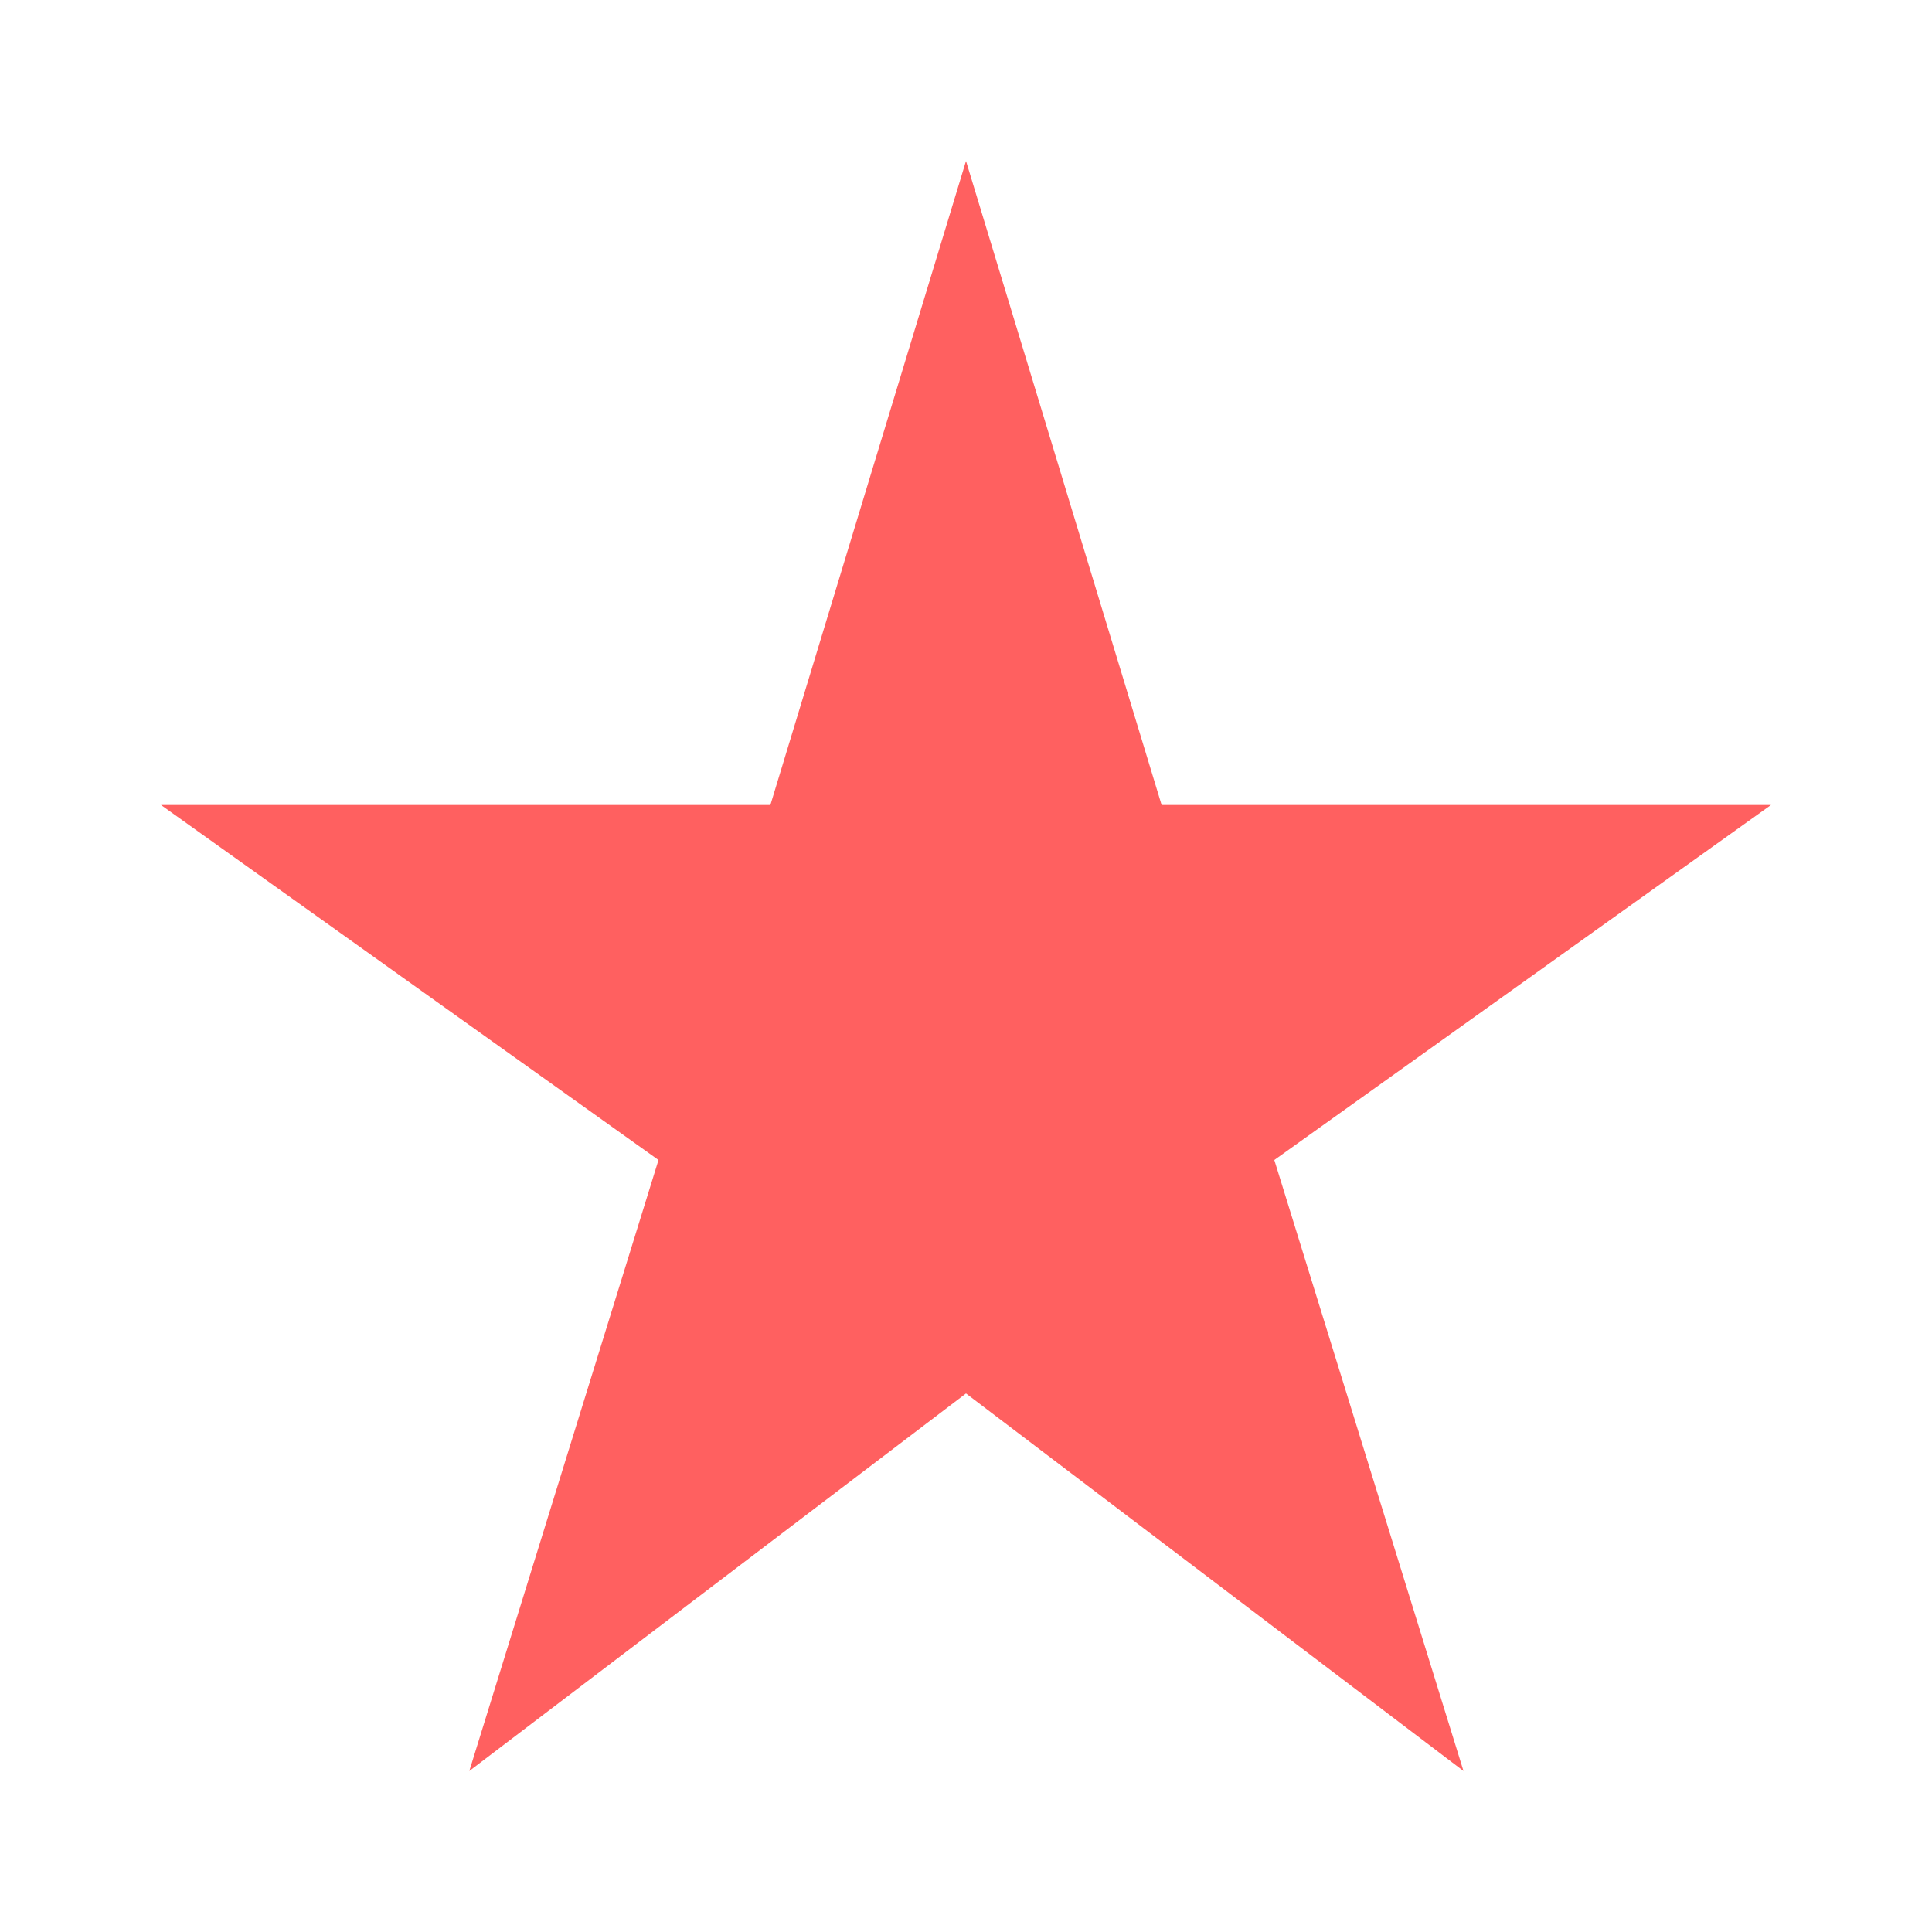
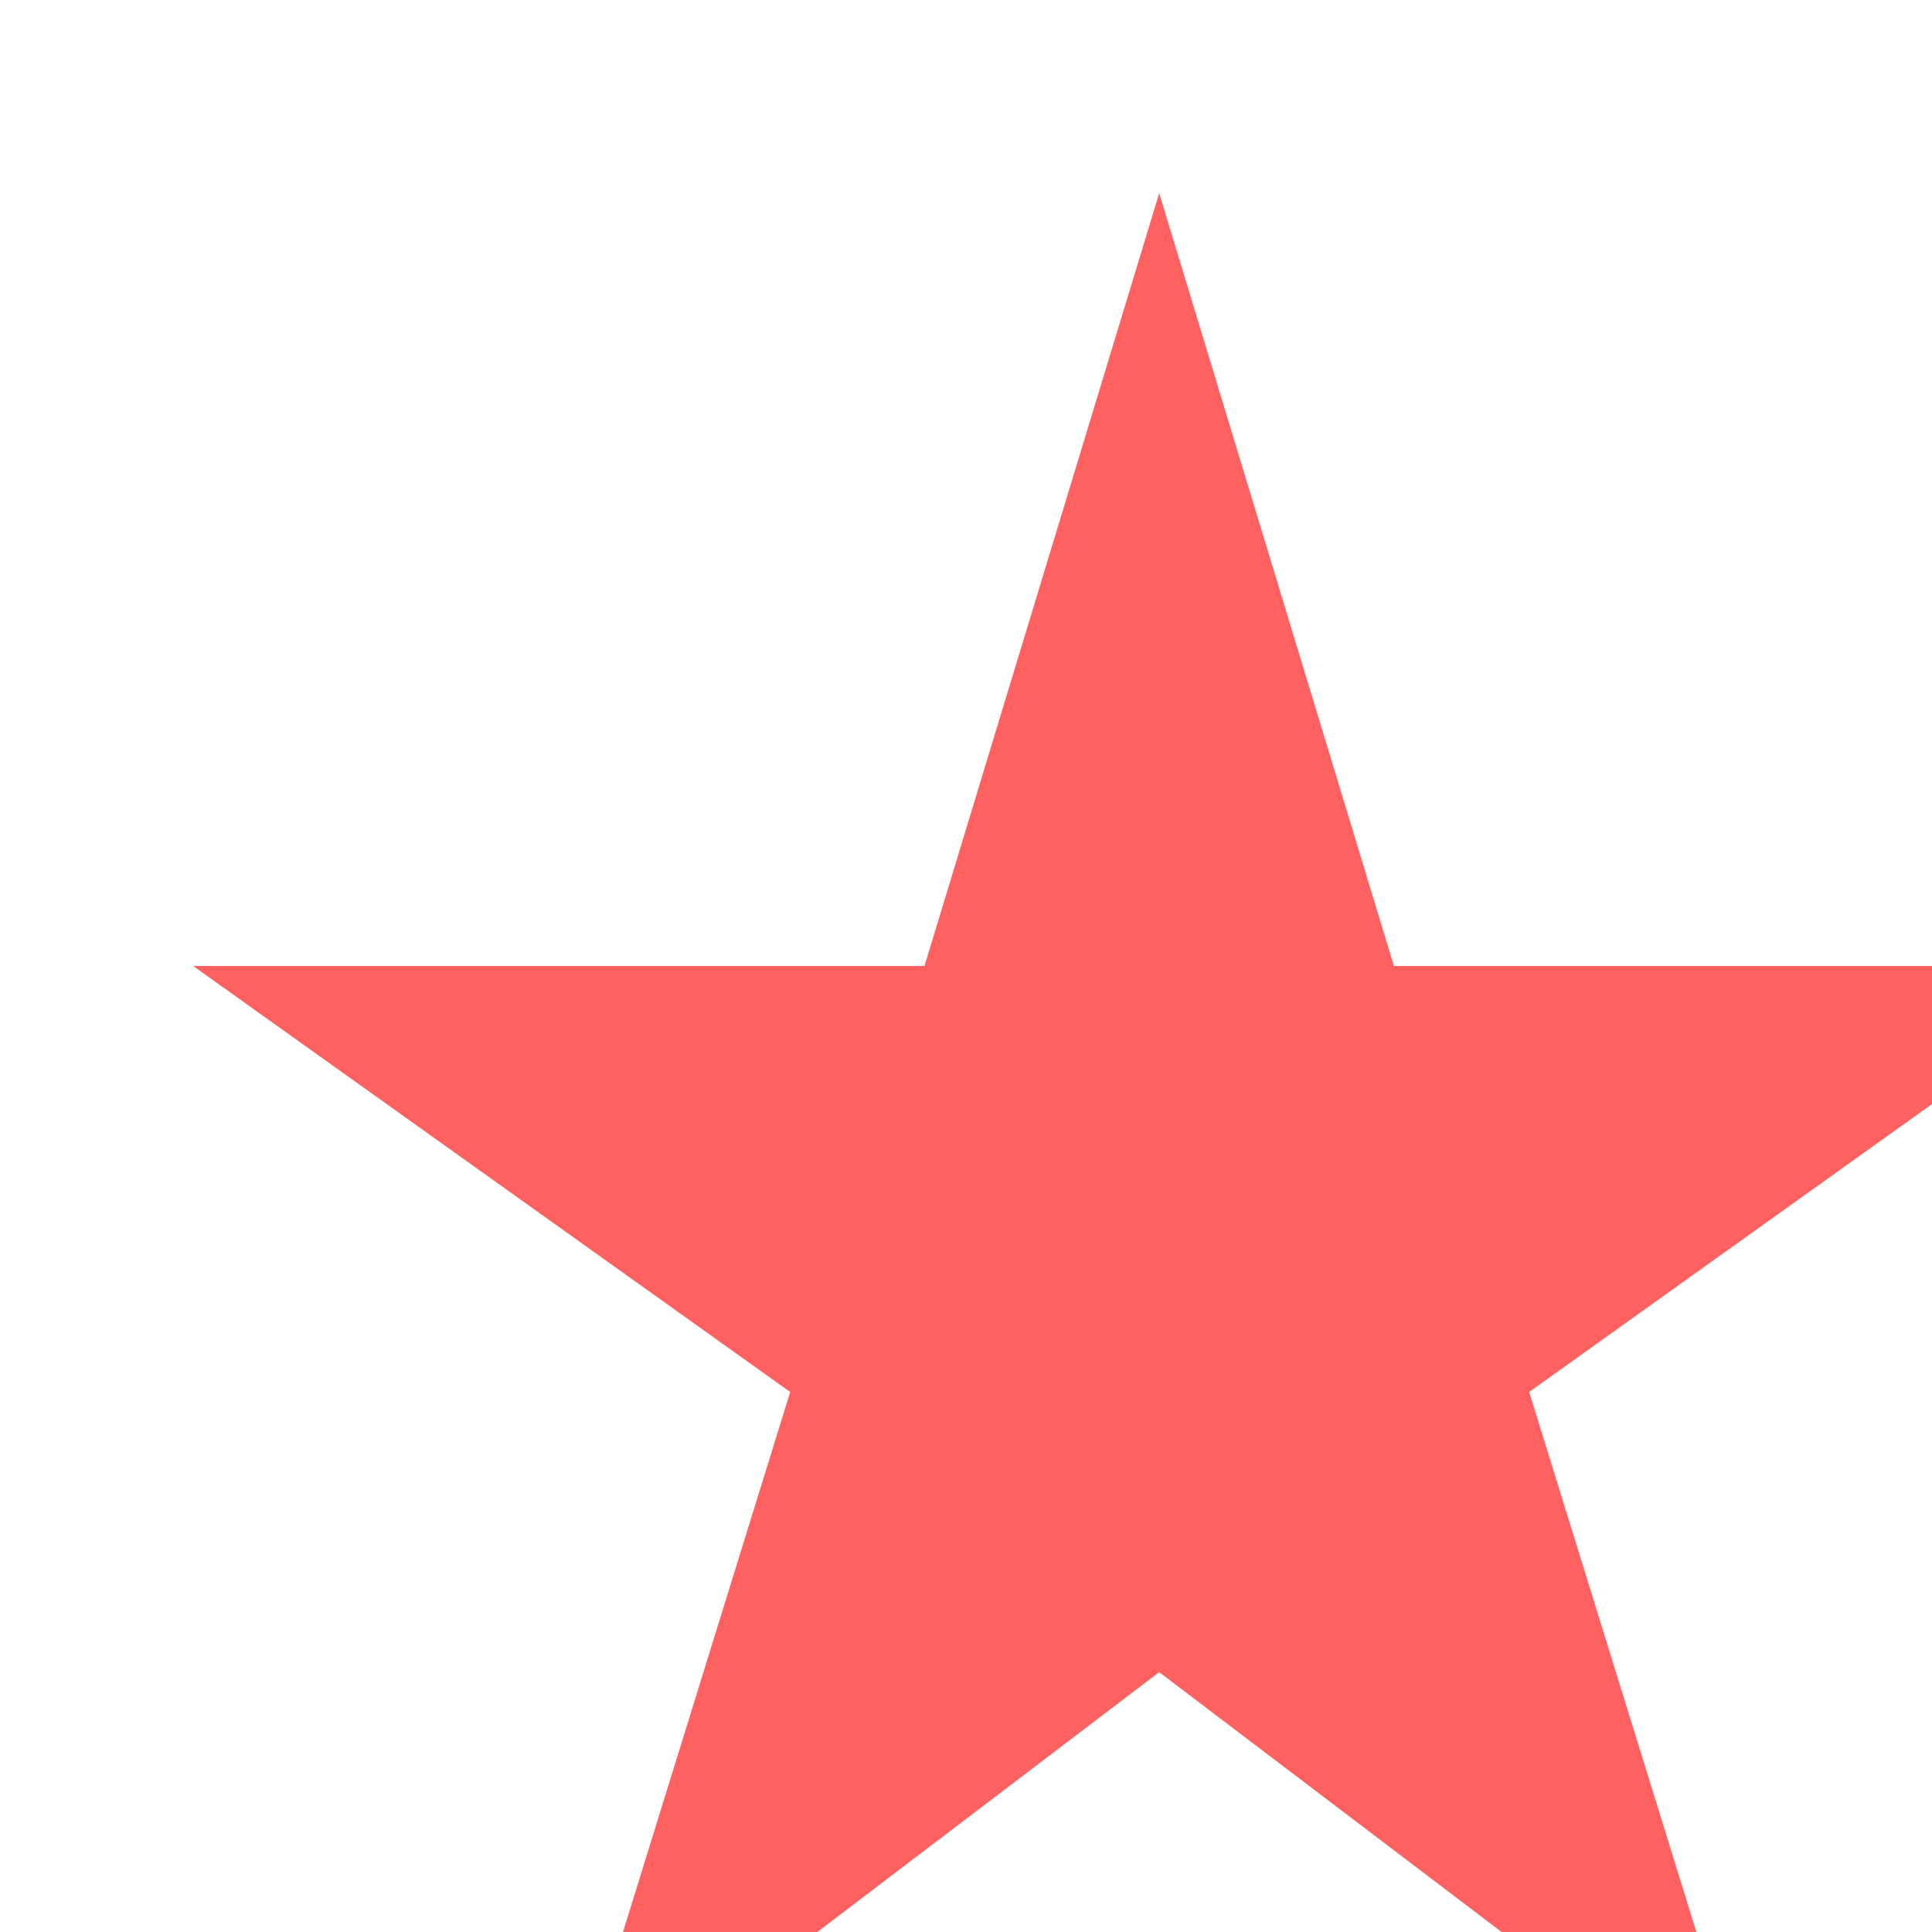
- <svg xmlns="http://www.w3.org/2000/svg" width="36" height="36" viewBox="0 0 36 36" fill="none">
+ <svg xmlns="http://www.w3.org/2000/svg" width="30" height="30" viewBox="0 0 30 30" fill="none">
  <path d="M21.645 15L18 3L14.355 15H3L12.27 21.615L8.745 33L18 25.965L27.27 33L23.745 21.615L33 15H21.645Z" fill="#FF6060" />
</svg>
